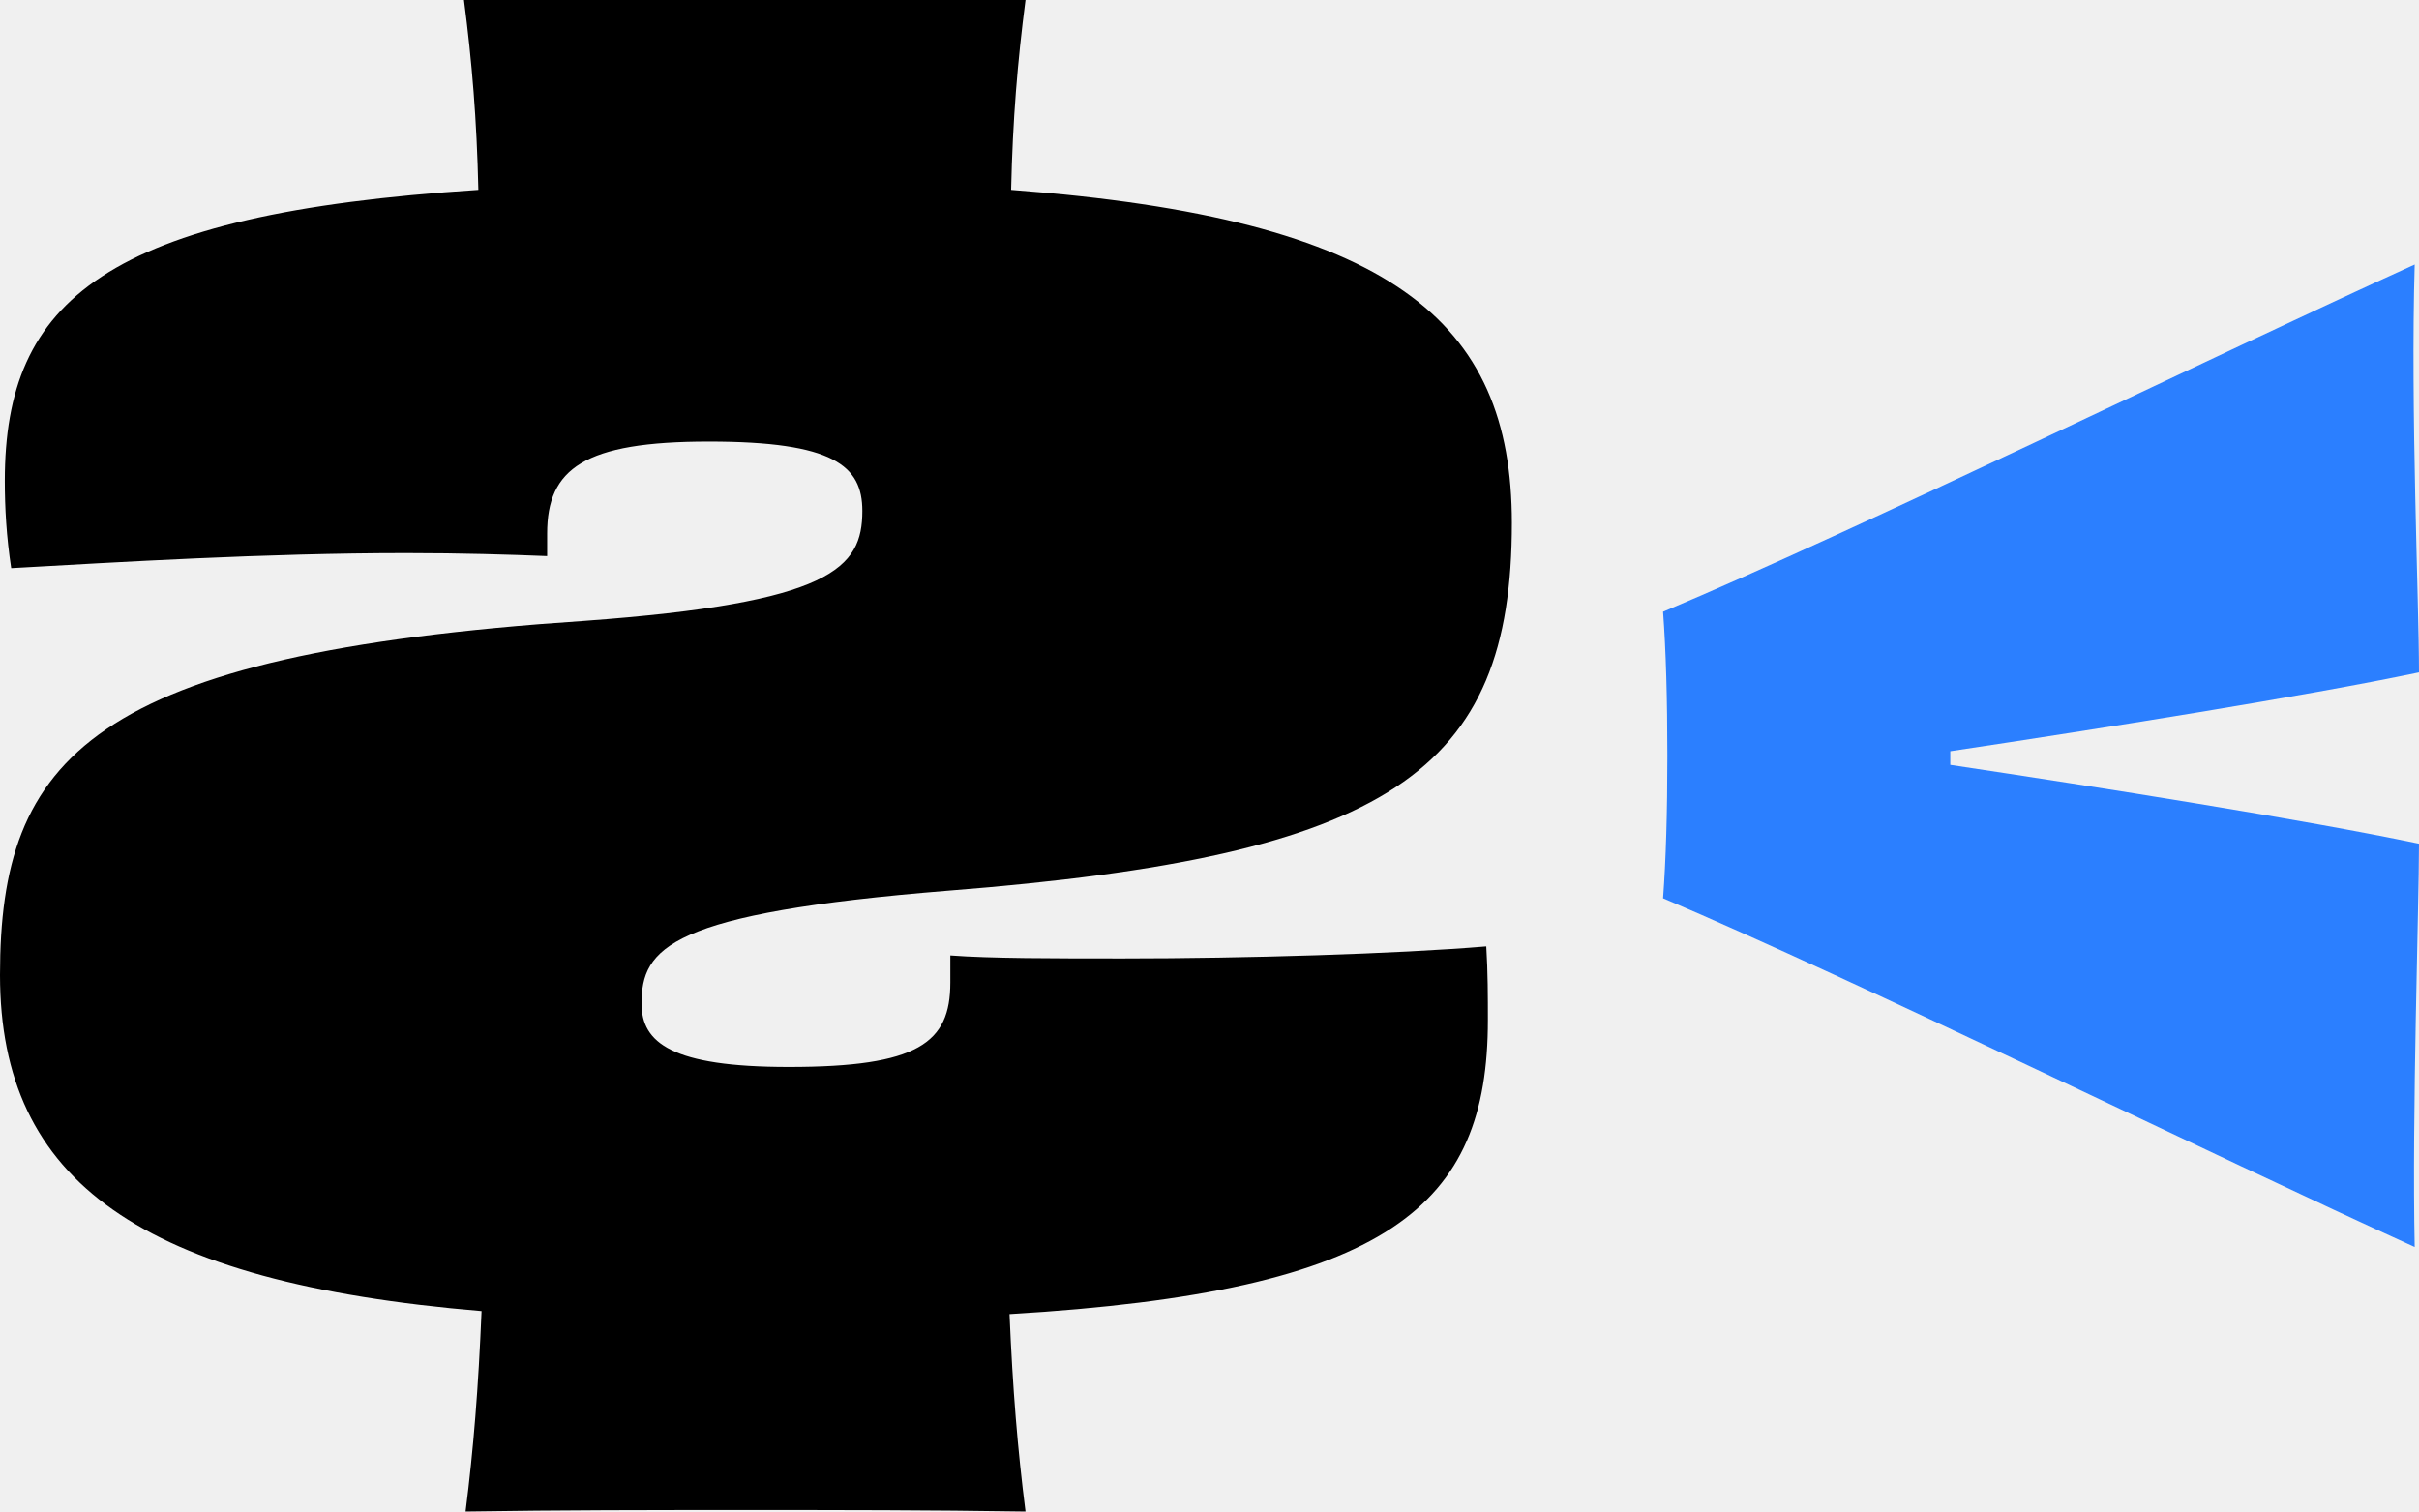
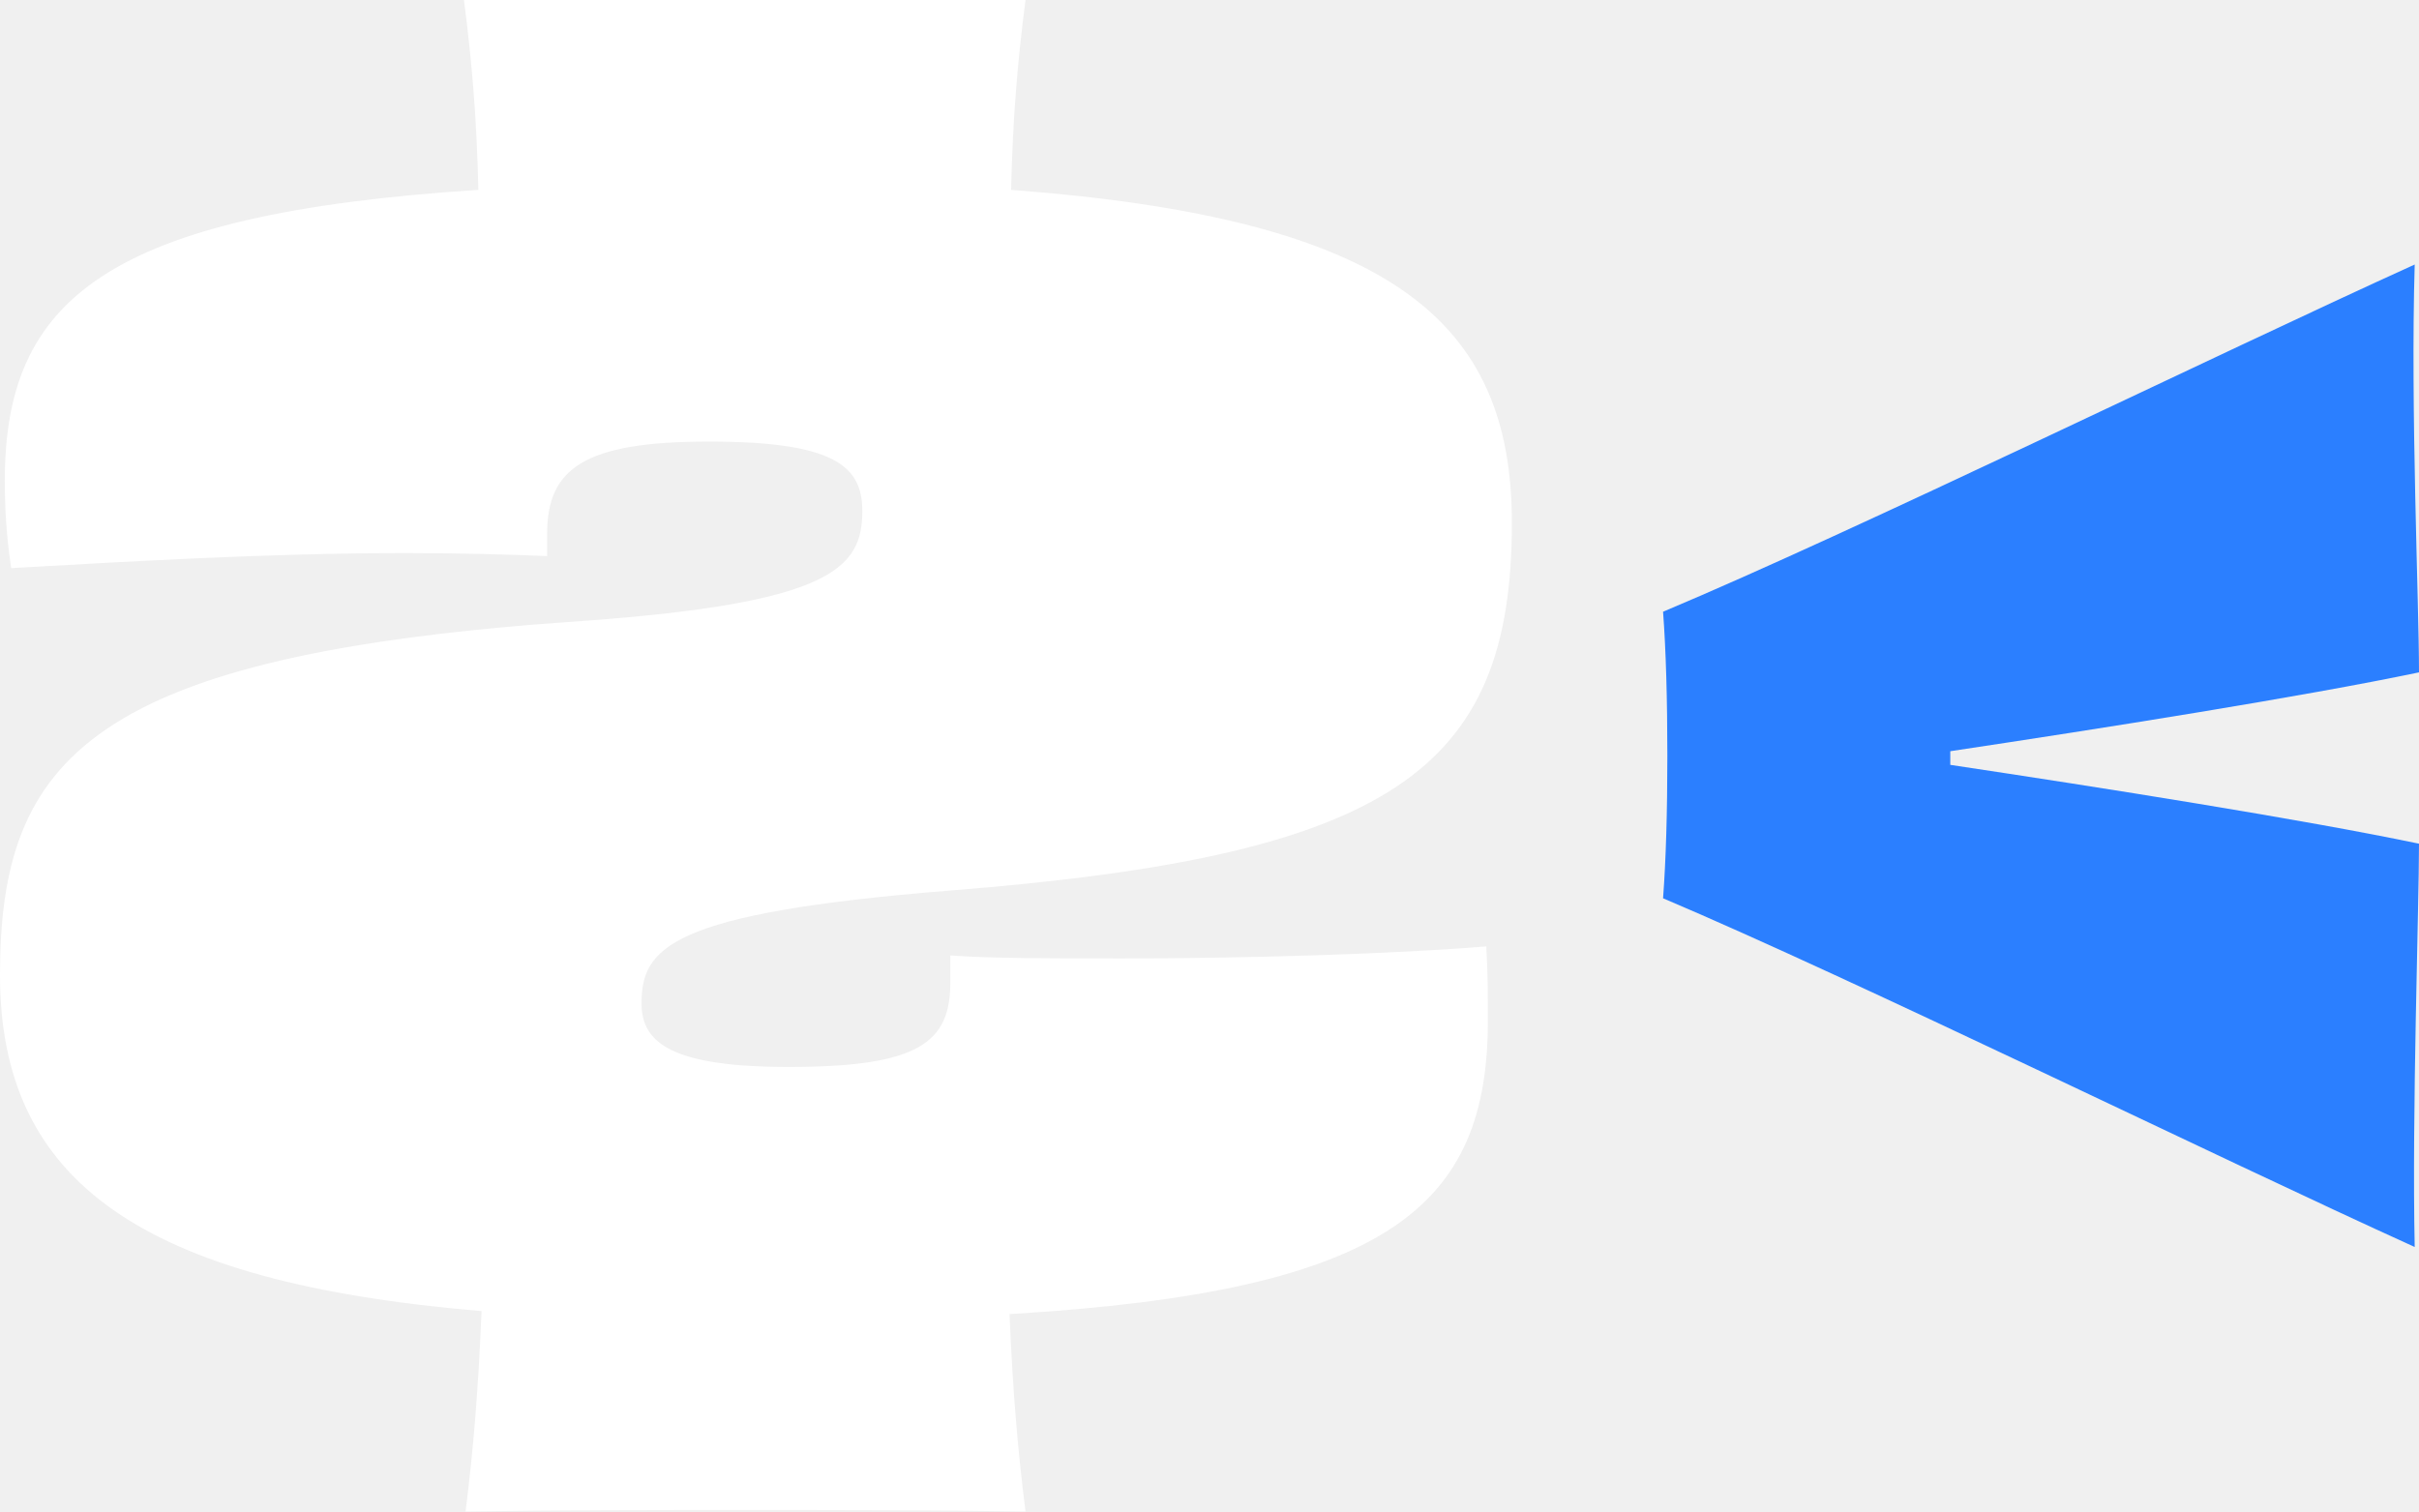
<svg xmlns="http://www.w3.org/2000/svg" fill="none" viewBox="0 0 1600 1000">
  <g clip-path="url(#a)">
-     <path fill="#000" d="M628.571 632.104c26.455 1.994 67.725 1.994 114.286 1.994 80.423 0 180.953-2.991 240.212-7.976 1.058 16.949 1.058 33.898 1.058 48.853 0 122.632-64.55 179.462-316.402 194.417 2.116 49.85 5.291 88.734 10.582 130.608-63.492-.997-122.751-.997-184.127-.997-64.55 0-122.751 0-186.243.997 5.291-41.874 8.465-81.755 10.582-132.602C93.122 848.455 0 781.655 0 645.065c0-143.569 59.259-212.363 386.243-234.297 164.022-11.964 184.127-34.896 184.127-72.782 0-29.91-19.047-45.862-101.587-45.862s-106.878 17.946-106.878 60.817v14.955c-24.339-.997-57.143-1.994-93.122-1.994-93.122 0-190.476 5.982-261.376 9.97-3.175-20.937-4.233-39.88-4.233-57.826 0-119.641 66.667-176.471 313.227-192.423-1.058-46.859-4.233-84.746-9.524-125.623h371.429c-5.291 40.877-8.466 78.764-9.524 125.623C920.635 144.566 1000 212.363 1000 345.962c0 164.507-80.423 220.339-372.487 243.27-185.185 14.955-203.174 37.887-203.174 74.776 0 25.922 20.105 41.874 97.354 41.874 85.714 0 106.878-15.952 106.878-55.832v-17.946Z" />
+     <path fill="#fff" d="M628.571 632.104c26.455 1.994 67.725 1.994 114.286 1.994 80.423 0 180.953-2.991 240.212-7.976 1.058 16.949 1.058 33.898 1.058 48.853 0 122.632-64.55 179.462-316.402 194.417 2.116 49.85 5.291 88.734 10.582 130.608-63.492-.997-122.751-.997-184.127-.997-64.55 0-122.751 0-186.243.997 5.291-41.874 8.465-81.755 10.582-132.602C93.122 848.455 0 781.655 0 645.065c0-143.569 59.259-212.363 386.243-234.297 164.022-11.964 184.127-34.896 184.127-72.782 0-29.91-19.047-45.862-101.587-45.862s-106.878 17.946-106.878 60.817v14.955c-24.339-.997-57.143-1.994-93.122-1.994-93.122 0-190.476 5.982-261.376 9.97-3.175-20.937-4.233-39.88-4.233-57.826 0-119.641 66.667-176.471 313.227-192.423-1.058-46.859-4.233-84.746-9.524-125.623h371.429c-5.291 40.877-8.466 78.764-9.524 125.623C920.635 144.566 1000 212.363 1000 345.962c0 164.507-80.423 220.339-372.487 243.27-185.185 14.955-203.174 37.887-203.174 74.776 0 25.922 20.105 41.874 97.354 41.874 85.714 0 106.878-15.952 106.878-55.832v-17.946Z" />
    <path fill="#2B7FFF" d="M1289.98 506.019c100.19 15.046 233.46 36.111 310.02 52.16 0 42.13-4.73 178.549-2.84 266.821-130.43-59.182-369.56-176.543-497.16-230.71 1.89-25.077 2.84-57.176 2.84-94.29 0-37.114-.95-70.216-2.84-95.293 126.65-53.164 366.73-170.525 497.16-229.707-2.83 95.293 2.84 223.688 2.84 269.83-76.56 16.05-209.83 37.114-310.02 52.161v9.028Z" />
  </g>
  <defs>
    <clipPath id="a">
      <path fill="#fff" d="M0 0h1600v1000H0z" />
    </clipPath>
  </defs>
</svg>
